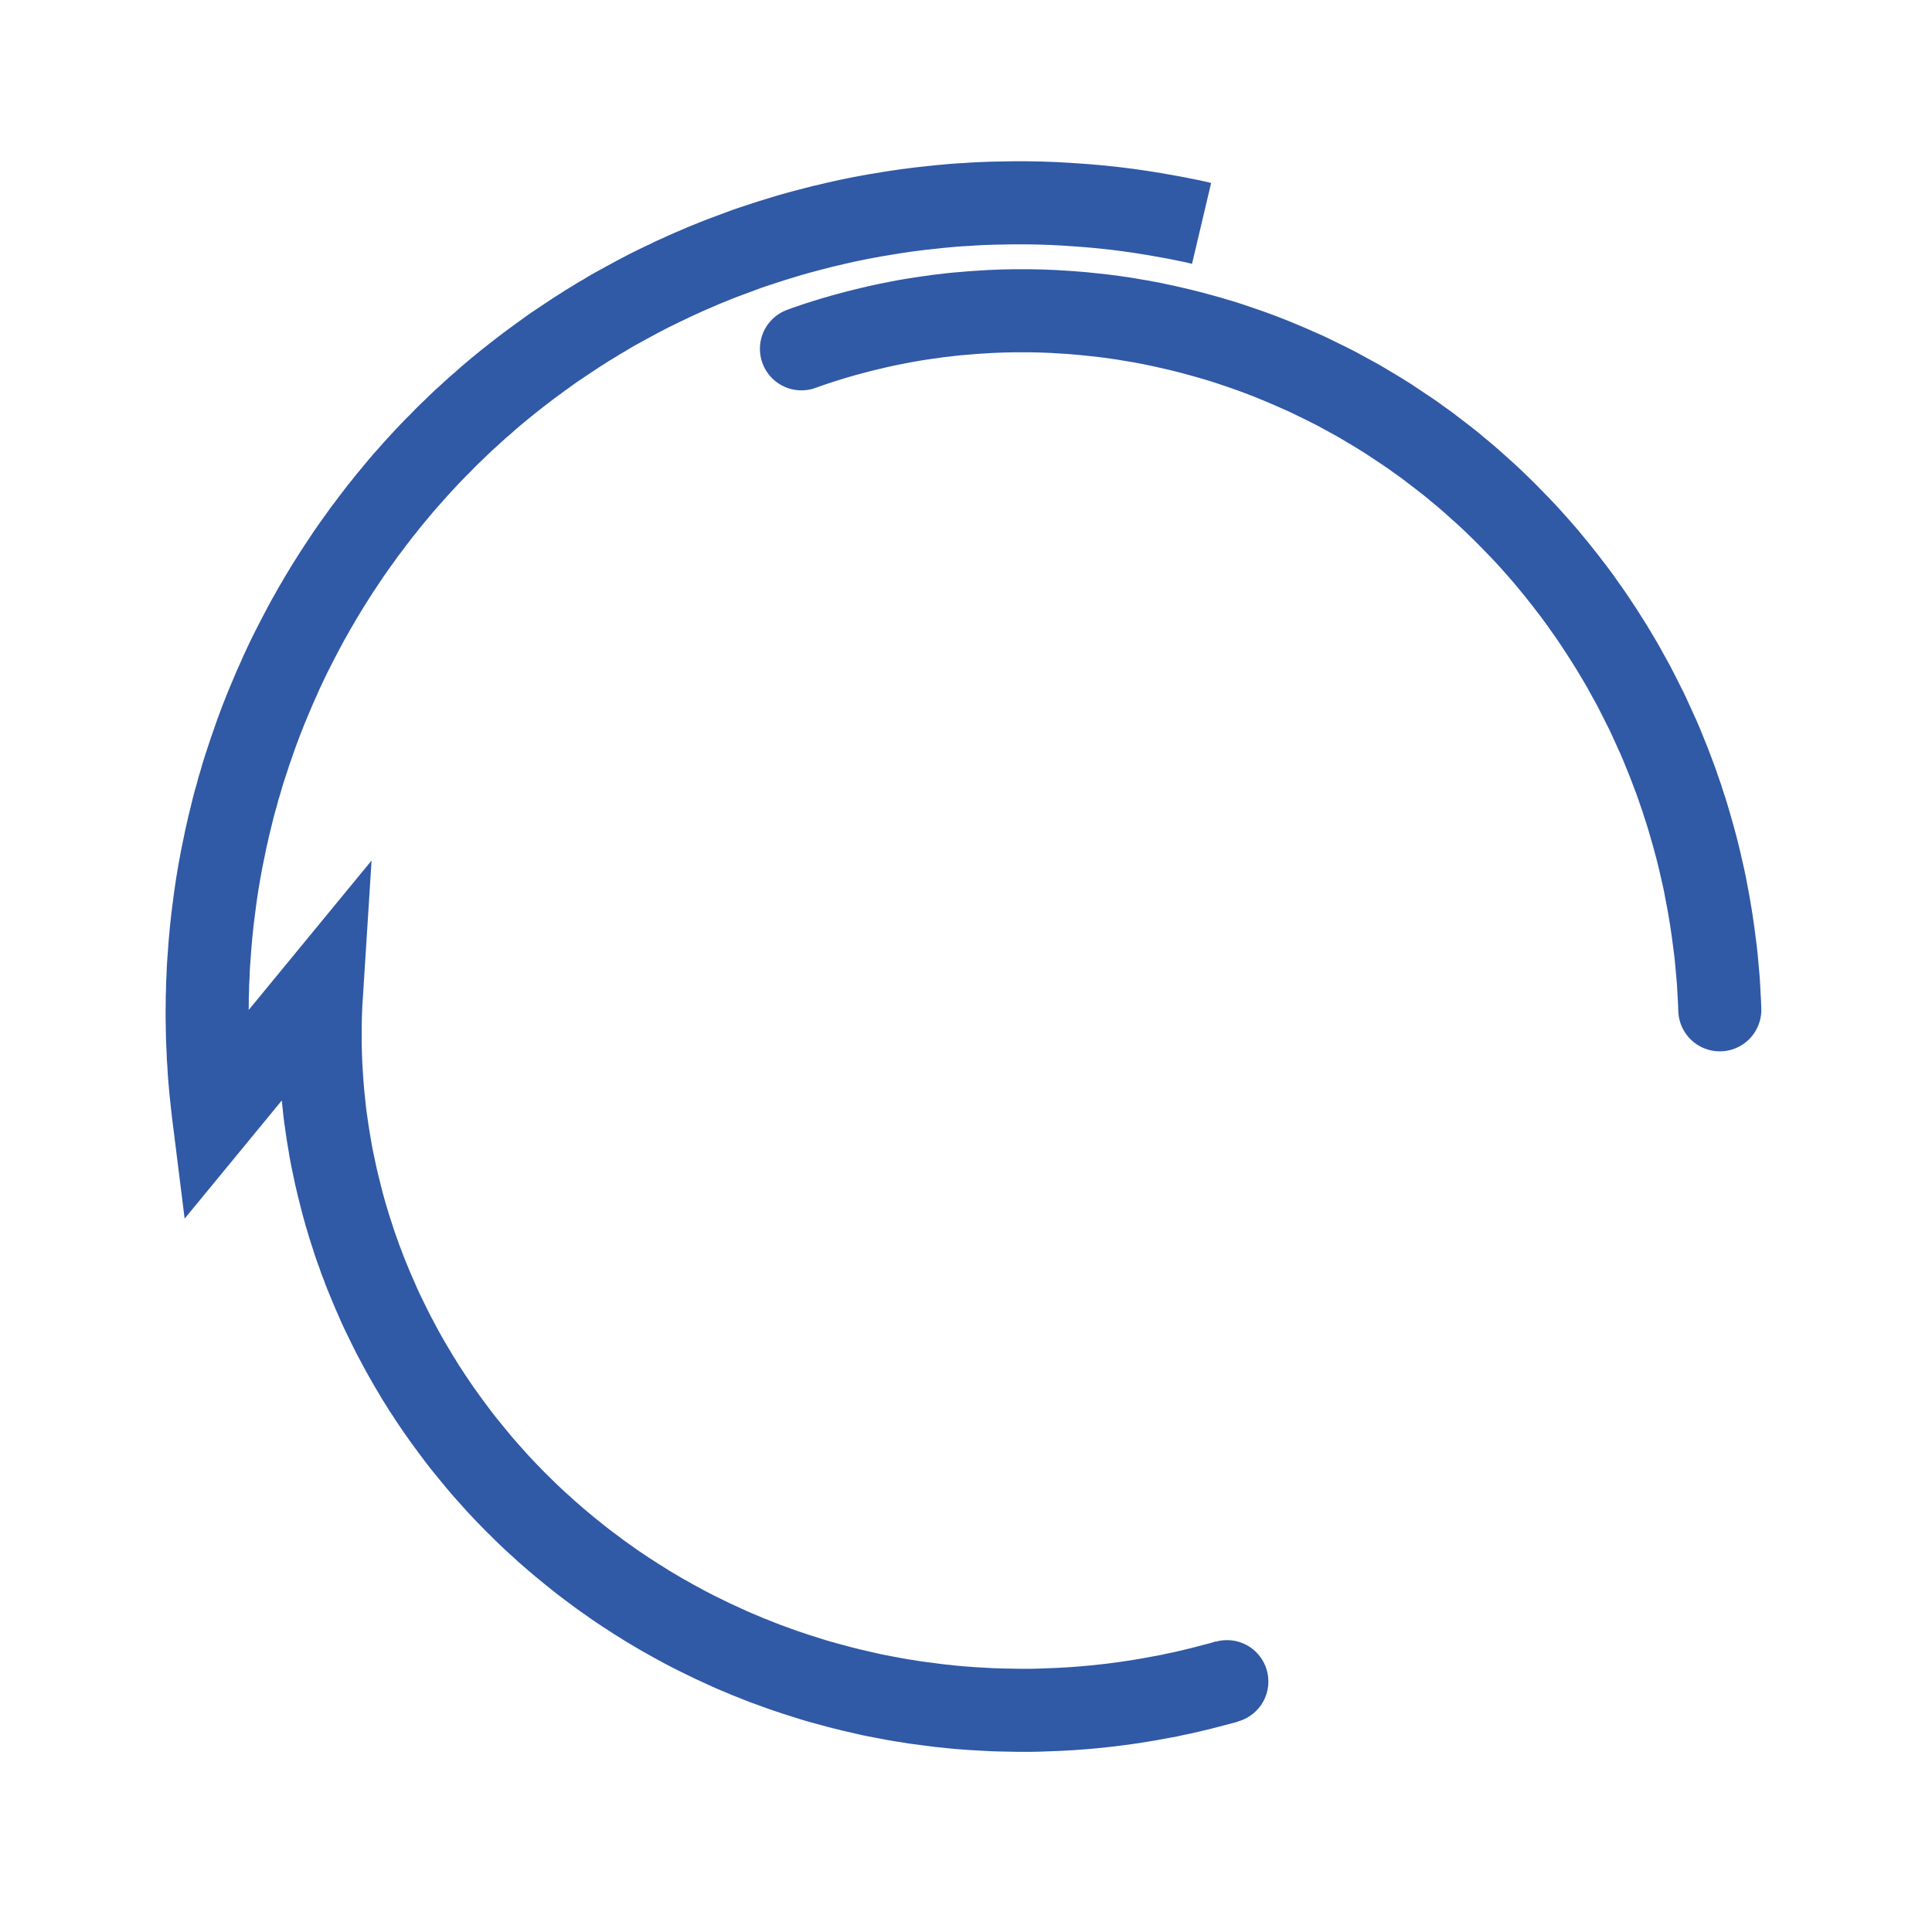
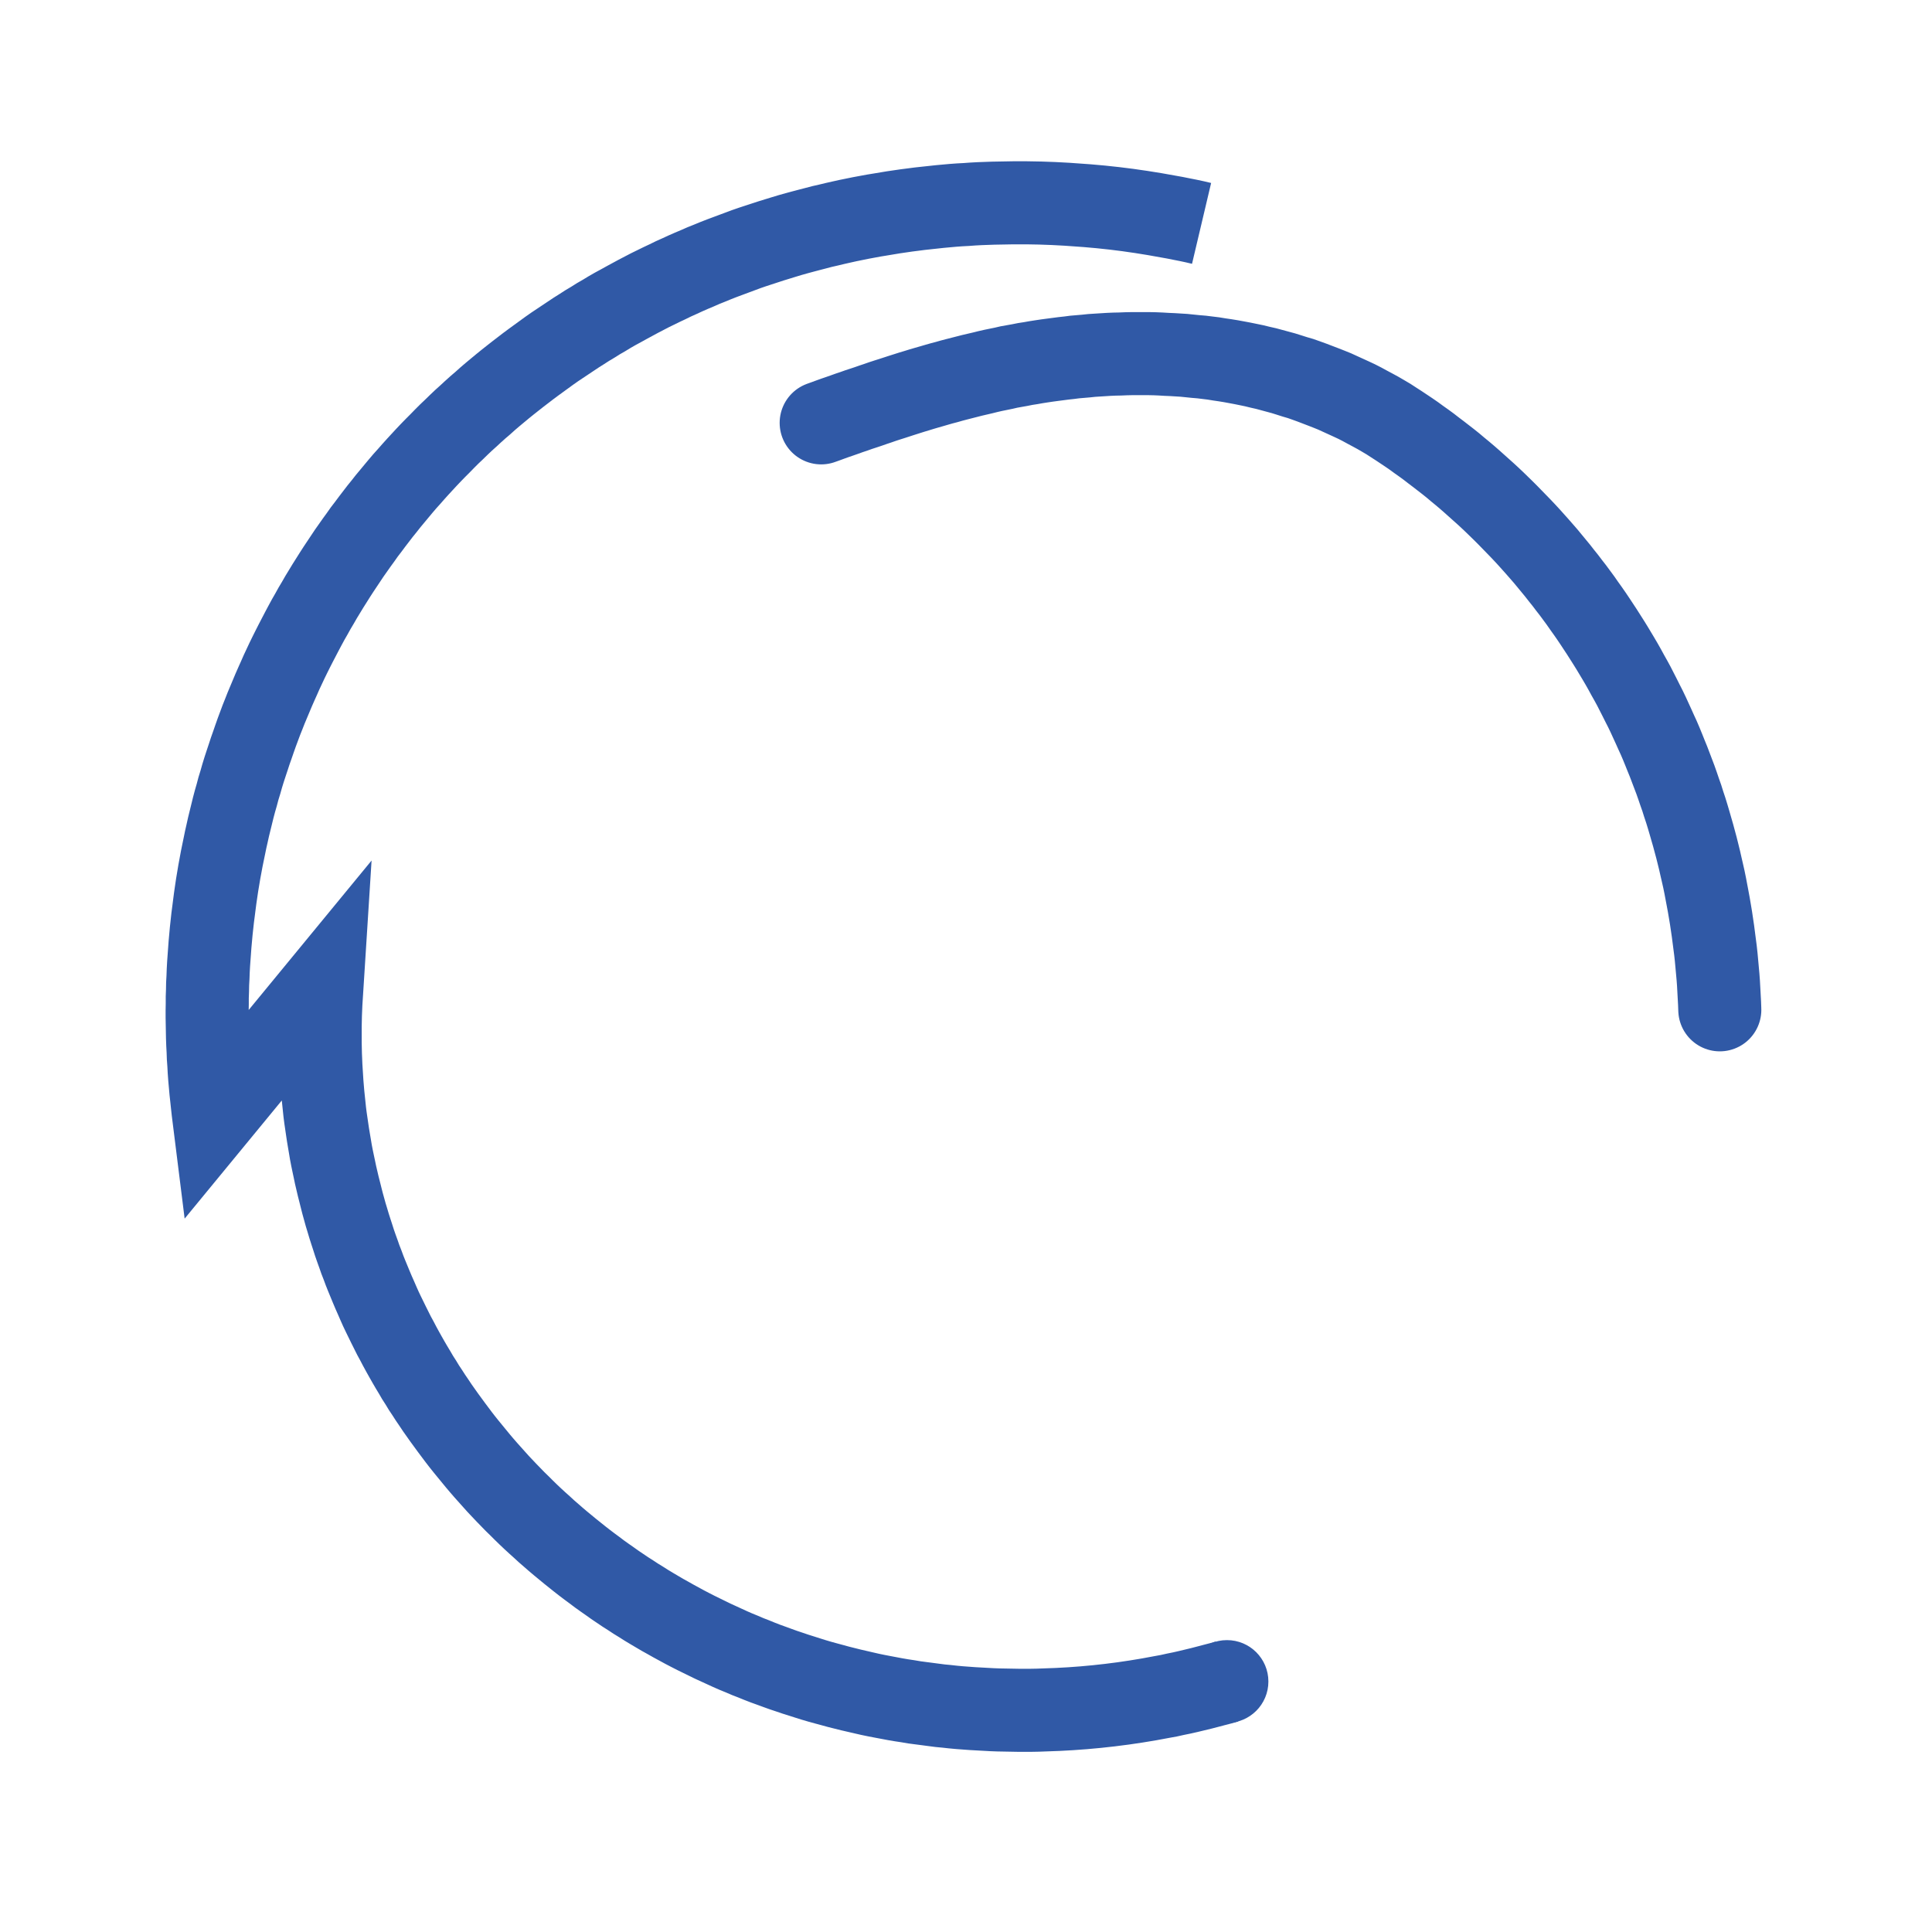
<svg xmlns="http://www.w3.org/2000/svg" viewBox="-700 -700 1400 1400">
  <style id="current-color-scheme" type="text/css">.ColorScheme-Highlight { color:#3059a6; }</style>
  <g transform="scale(0.8723)">
    <g class="ColorScheme-Highlight" fill="none" stroke="currentColor" stroke-width="69" stroke-linejoin="miter" stroke-miterlimit="8">
      <path d="M195.7,-616.9 L190.2,-618.2 L184.6,-619.4 L179.0,-620.5 L173.5,-621.6 L167.9,-622.6 L162.3,-623.6 L156.7,-624.6 L151.1,-625.5 L145.5,-626.4 L139.9,-627.2 L134.4,-628.0 L128.8,-628.7 L123.2,-629.4 L117.6,-630.0 L112.0,-630.6 L106.4,-631.1 L100.8,-631.6 L95.2,-632.0 L89.6,-632.4 L84.0,-632.8 L78.4,-633.1 L72.8,-633.4 L67.2,-633.6 L61.6,-633.8 L56.0,-633.9 L50.4,-634.0 L44.8,-634.0 L39.2,-634.0 L33.7,-633.9 L28.1,-633.8 L22.5,-633.7 L16.9,-633.5 L11.4,-633.3 L5.8,-633.0 L0.3,-632.6 L-5.3,-632.3 L-10.8,-631.9 L-16.3,-631.4 L-21.8,-630.9 L-27.3,-630.3 L-32.9,-629.7 L-38.4,-629.1 L-43.8,-628.4 L-49.3,-627.7 L-54.8,-626.9 L-60.3,-626.1 L-65.7,-625.2 L-71.1,-624.3 L-76.6,-623.4 L-82.0,-622.4 L-87.4,-621.4 L-92.8,-620.3 L-98.2,-619.2 L-103.6,-618.0 L-108.9,-616.8 L-114.3,-615.5 L-119.6,-614.3 L-124.9,-612.9 L-130.3,-611.5 L-135.6,-610.1 L-140.8,-608.7 L-146.1,-607.2 L-151.4,-605.6 L-156.6,-604.0 L-161.8,-602.4 L-167.0,-600.7 L-172.2,-599.0 L-177.4,-597.3 L-182.6,-595.5 L-187.7,-593.6 L-192.8,-591.7 L-197.9,-589.8 L-203.0,-587.9 L-208.1,-585.9 L-213.2,-583.8 L-218.2,-581.8 L-223.2,-579.6 L-228.2,-577.5 L-233.2,-575.3 L-238.2,-573.0 L-243.1,-570.8 L-248.0,-568.4 L-252.9,-566.1 L-257.8,-563.7 L-262.7,-561.3 L-267.5,-558.8 L-272.3,-556.3 L-277.1,-553.7 L-281.9,-551.1 L-286.6,-548.5 L-291.4,-545.9 L-296.1,-543.2 L-300.7,-540.4 L-305.4,-537.7 L-310.0,-534.8 L-314.7,-532.0 L-319.2,-529.1 L-323.8,-526.2 L-328.3,-523.2 L-332.8,-520.2 L-337.3,-517.2 L-341.8,-514.2 L-346.2,-511.1 L-350.6,-507.9 L-355.0,-504.7 L-359.4,-501.5 L-363.7,-498.3 L-368.0,-495.0 L-372.3,-491.7 L-376.5,-488.4 L-380.8,-485.0 L-385.0,-481.6 L-389.1,-478.2 L-393.3,-474.7 L-397.4,-471.2 L-401.4,-467.6 L-405.5,-464.1 L-409.5,-460.5 L-413.5,-456.8 L-417.5,-453.2 L-421.4,-449.5 L-425.3,-445.7 L-429.2,-442.0 L-433.0,-438.2 L-436.8,-434.3 L-440.6,-430.5 L-444.4,-426.6 L-448.1,-422.7 L-451.8,-418.7 L-455.4,-414.8 L-459.0,-410.8 L-462.6,-406.7 L-466.2,-402.7 L-469.7,-398.6 L-473.2,-394.4 L-476.6,-390.3 L-480.1,-386.1 L-483.4,-381.9 L-486.8,-377.7 L-490.1,-373.4 L-493.4,-369.1 L-496.6,-364.8 L-499.9,-360.5 L-503.0,-356.1 L-506.2,-351.7 L-509.3,-347.3 L-512.4,-342.9 L-515.4,-338.4 L-518.4,-333.9 L-521.4,-329.4 L-524.3,-324.9 L-527.2,-320.3 L-530.1,-315.7 L-532.9,-311.1 L-535.7,-306.5 L-538.4,-301.8 L-541.2,-297.1 L-543.8,-292.4 L-546.5,-287.7 L-549.1,-282.9 L-551.6,-278.2 L-554.1,-273.4 L-556.6,-268.6 L-559.1,-263.7 L-561.5,-258.9 L-563.9,-254.0 L-566.2,-249.1 L-568.5,-244.2 L-570.7,-239.2 L-572.9,-234.3 L-575.1,-229.3 L-577.2,-224.3 L-579.3,-219.3 L-581.4,-214.3 L-583.4,-209.2 L-585.4,-204.2 L-587.3,-199.1 L-589.2,-194.0 L-591.0,-188.9 L-592.8,-183.7 L-594.6,-178.6 L-596.3,-173.4 L-598.0,-168.3 L-599.7,-163.1 L-601.3,-157.9 L-602.8,-152.6 L-604.4,-147.4 L-605.8,-142.1 L-607.3,-136.9 L-608.7,-131.6 L-610.0,-126.3 L-611.3,-121.0 L-612.6,-115.7 L-613.8,-110.3 L-615.0,-105.0 L-616.1,-99.6 L-617.2,-94.3 L-618.3,-88.9 L-619.3,-83.5 L-620.3,-78.1 L-621.2,-72.7 L-622.1,-67.3 L-622.9,-61.9 L-623.7,-56.4 L-624.4,-51.0 L-625.1,-45.5 L-625.8,-40.1 L-626.4,-34.6 L-627.0,-29.1 L-627.5,-23.6 L-628.0,-18.1 L-628.4,-12.6 L-628.8,-7.1 L-629.2,-1.6 L-629.5,3.9 L-629.7,9.4 L-630.0,14.9 L-630.1,20.5 L-630.3,26.0 L-630.3,31.5 L-630.4,37.1 L-630.4,42.6 L-630.3,48.2 L-630.2,53.7 L-630.1,59.3 L-629.9,64.8 L-629.6,70.4 L-629.4,76.0 L-629.0,81.5 L-628.7,87.1 L-628.3,92.6 L-627.8,98.2 L-627.3,103.8 L-626.7,109.3 L-626.1,114.9 L-625.5,120.4 L-624.8,126.0 L-535.0,16.8 L-535.3,21.5 L-535.6,26.2 L-535.9,30.9 L-536.1,35.6 L-536.3,40.4 L-536.4,45.1 L-536.5,49.8 L-536.5,54.6 L-536.5,59.3 L-536.5,64.1 L-536.4,68.8 L-536.3,73.6 L-536.1,78.3 L-535.9,83.1 L-535.6,87.9 L-535.3,92.6 L-535.0,97.4 L-534.6,102.2 L-534.2,106.9 L-533.7,111.7 L-533.2,116.5 L-532.7,121.3 L-532.1,126.0 L-531.4,130.8 L-530.7,135.6 L-530.0,140.3 L-529.2,145.1 L-528.4,149.8 L-527.6,154.6 L-526.7,159.3 L-525.7,164.1 L-524.7,168.8 L-523.7,173.6 L-522.6,178.3 L-521.5,183.0 L-520.3,187.7 L-519.1,192.5 L-517.9,197.2 L-516.6,201.9 L-515.3,206.6 L-513.9,211.2 L-512.5,215.9 L-511.0,220.6 L-509.5,225.2 L-508.0,229.9 L-506.4,234.5 L-504.7,239.2 L-503.1,243.8 L-501.3,248.4 L-499.6,253.0 L-497.8,257.5 L-495.9,262.1 L-494.0,266.7 L-492.1,271.2 L-490.1,275.7 L-488.1,280.3 L-486.1,284.8 L-484.0,289.2 L-481.8,293.7 L-479.6,298.2 L-477.4,302.6 L-475.2,307.0 L-472.8,311.4 L-470.5,315.8 L-468.1,320.2 L-465.7,324.5 L-463.2,328.9 L-460.7,333.2 L-458.1,337.5 L-455.6,341.8 L-452.9,346.0 L-450.3,350.3 L-447.5,354.5 L-444.8,358.7 L-442.0,362.8 L-439.2,367.0 L-436.3,371.1 L-433.4,375.2 L-430.4,379.3 L-427.4,383.4 L-424.4,387.4 L-421.4,391.4 L-418.3,395.4 L-415.1,399.4 L-411.9,403.3 L-408.7,407.2 L-405.5,411.1 L-402.2,415.0 L-398.9,418.8 L-395.5,422.6 L-392.1,426.4 L-388.7,430.2 L-385.2,433.9 L-381.7,437.6 L-378.1,441.3 L-374.6,444.9 L-370.9,448.5 L-367.3,452.1 L-363.6,455.7 L-359.9,459.2 L-356.1,462.7 L-352.3,466.1 L-348.5,469.6 L-344.7,472.9 L-340.8,476.3 L-336.9,479.6 L-332.9,482.9 L-328.9,486.2 L-324.9,489.4 L-320.9,492.6 L-316.8,495.8 L-312.7,498.9 L-308.5,502.0 L-304.4,505.1 L-300.2,508.1 L-295.9,511.1 L-291.7,514.1 L-287.4,517.0 L-283.1,519.9 L-278.7,522.7 L-274.3,525.6 L-269.9,528.3 L-265.5,531.1 L-261.0,533.8 L-256.6,536.4 L-252.0,539.1 L-247.5,541.6 L-242.9,544.2 L-238.3,546.7 L-233.7,549.2 L-229.1,551.6 L-224.4,554.0 L-219.7,556.3 L-215.0,558.6 L-210.3,560.9 L-205.5,563.1 L-200.7,565.3 L-195.9,567.5 L-191.1,569.6 L-186.2,571.6 L-181.3,573.7 L-176.4,575.6 L-171.5,577.6 L-166.6,579.5 L-161.6,581.3 L-156.7,583.1 L-151.7,584.9 L-146.6,586.6 L-141.6,588.3 L-136.5,589.9 L-131.5,591.5 L-126.4,593.1 L-121.3,594.6 L-116.2,596.0 L-111.0,597.4 L-105.9,598.8 L-100.7,600.1 L-95.5,601.4 L-90.3,602.6 L-85.1,603.8 L-79.9,605.0 L-74.6,606.1 L-69.4,607.1 L-64.1,608.1 L-58.8,609.1 L-53.5,610.0 L-48.2,610.8 L-42.9,611.7 L-37.6,612.4 L-32.2,613.1 L-26.9,613.8 L-21.5,614.5 L-16.2,615.0 L-10.8,615.6 L-5.4,616.1 L-0.0,616.5 L5.4,616.9 L10.8,617.2 L16.2,617.5 L21.6,617.8 L27.0,618.0 L32.4,618.1 L37.9,618.2 L43.3,618.3 L48.7,618.3 L54.2,618.3 L59.6,618.2 L65.1,618.0 L70.5,617.8 L76.0,617.6 L81.4,617.3 L86.9,617.0 L92.3,616.6 L97.8,616.2 L103.2,615.7 L108.7,615.2 L114.1,614.6 L119.6,614.0 L125.0,613.3 L130.5,612.6 L135.9,611.8 L141.3,611.0 L146.8,610.1 L152.2,609.2 L157.6,608.2 L163.0,607.2 L168.5,606.2 L173.9,605.0 L179.3,603.9 L184.6,602.7 L190.0,601.4 L195.4,600.1 L200.8,598.7 L206.1,597.3 L211.5,595.9 L216.8,594.4" stroke-linecap="butt" />
-       <path d="M-136.7,-512.7 L-132.3,-514.3 L-127.9,-515.8 L-123.5,-517.3 L-119.1,-518.7 L-114.6,-520.1 L-110.1,-521.5 L-105.6,-522.8 L-101.1,-524.1 L-96.6,-525.3 L-92.1,-526.5 L-87.5,-527.7 L-83.0,-528.8 L-78.4,-529.9 L-73.8,-531.0 L-69.2,-532.0 L-64.6,-533.0 L-60.0,-533.9 L-55.4,-534.8 L-50.7,-535.7 L-46.1,-536.5 L-41.4,-537.3 L-36.7,-538.0 L-32.0,-538.7 L-27.4,-539.3 L-22.7,-540.0 L-17.9,-540.5 L-13.2,-541.1 L-8.5,-541.6 L-3.8,-542.0 L1.0,-542.4 L5.7,-542.8 L10.5,-543.1 L15.2,-543.4 L20.0,-543.7 L24.8,-543.9 L29.6,-544.1 L34.4,-544.2 L39.1,-544.3 L43.9,-544.3 L48.7,-544.3 L53.5,-544.3 L58.3,-544.2 L63.1,-544.1 L67.9,-543.9 L72.8,-543.7 L77.6,-543.4 L82.4,-543.1 L87.2,-542.8 L92.0,-542.4 L96.8,-542.0 L101.6,-541.5 L106.4,-541.0 L111.3,-540.5 L116.1,-539.9 L120.9,-539.3 L125.7,-538.6 L130.5,-537.9 L135.3,-537.1 L140.1,-536.3 L144.9,-535.5 L149.7,-534.6 L154.5,-533.7 L159.2,-532.7 L164.0,-531.7 L168.8,-530.6 L173.6,-529.5 L178.3,-528.4 L183.1,-527.2 L187.8,-526.0 L192.6,-524.7 L197.3,-523.4 L202.0,-522.1 L206.7,-520.7 L211.5,-519.3 L216.2,-517.8 L220.8,-516.3 L225.5,-514.7 L230.2,-513.1 L234.8,-511.5 L239.5,-509.8 L244.1,-508.1 L248.8,-506.3 L253.4,-504.5 L258.0,-502.6 L262.6,-500.7 L267.1,-498.8 L271.7,-496.8 L276.2,-494.8 L280.8,-492.8 L285.3,-490.7 L289.8,-488.5 L294.3,-486.3 L298.8,-484.1 L303.2,-481.9 L307.7,-479.6 L312.1,-477.2 L316.5,-474.8 L320.9,-472.4 L325.3,-470.0 L329.6,-467.5 L333.9,-464.9 L338.3,-462.3 L342.6,-459.7 L346.8,-457.1 L351.1,-454.4 L355.3,-451.6 L359.5,-448.8 L363.7,-446.0 L367.9,-443.2 L372.1,-440.3 L376.2,-437.3 L380.3,-434.4 L384.4,-431.4 L388.4,-428.3 L392.5,-425.2 L396.5,-422.1 L400.5,-419.0 L404.5,-415.8 L408.4,-412.5 L412.3,-409.3 L416.2,-406.0 L420.1,-402.6 L423.9,-399.2 L427.7,-395.8 L431.5,-392.4 L435.3,-388.9 L439.0,-385.4 L442.7,-381.8 L446.4,-378.2 L450.0,-374.6 L453.6,-370.9 L457.2,-367.2 L460.8,-363.5 L464.3,-359.8 L467.8,-356.0 L471.3,-352.1 L474.7,-348.3 L478.1,-344.4 L481.5,-340.5 L484.8,-336.5 L488.1,-332.5 L491.4,-328.5 L494.6,-324.4 L497.9,-320.3 L501.0,-316.2 L504.2,-312.1 L507.3,-307.9 L510.4,-303.7 L513.4,-299.4 L516.4,-295.2 L519.4,-290.9 L522.3,-286.6 L525.2,-282.2 L528.1,-277.8 L530.9,-273.4 L533.7,-269.0 L536.5,-264.5 L539.2,-260.0 L541.9,-255.5 L544.6,-250.9 L547.2,-246.3 L549.7,-241.7 L552.3,-237.1 L554.8,-232.5 L557.2,-227.8 L559.6,-223.1 L562.0,-218.3 L564.4,-213.6 L566.7,-208.8 L568.9,-204.0 L571.1,-199.2 L573.3,-194.3 L575.5,-189.5 L577.6,-184.6 L579.6,-179.7 L581.6,-174.7 L583.6,-169.8 L585.5,-164.8 L587.4,-159.8 L589.3,-154.8 L591.1,-149.7 L592.8,-144.7 L594.6,-139.6 L596.2,-134.5 L597.9,-129.4 L599.5,-124.2 L601.0,-119.1 L602.5,-113.9 L604.0,-108.7 L605.4,-103.5 L606.8,-98.3 L608.1,-93.1 L609.4,-87.8 L610.6,-82.5 L611.8,-77.3 L613.0,-72.0 L614.1,-66.6 L615.1,-61.3 L616.1,-56.0 L617.1,-50.6 L618.0,-45.3 L618.9,-39.9 L619.7,-34.5 L620.5,-29.1 L621.2,-23.7 L621.9,-18.3 L622.6,-12.9 L623.2,-7.4 L623.7,-2.0 L624.2,3.5 L624.7,9.0 L625.1,14.4 L625.4,19.9 L625.7,25.4 L626.0,30.9 L626.2,36.4" stroke-linecap="round" />
+       <path d="M-120.3,-451.2 L-116.4,-452.6 L-112.6,-454.0 L-108.7,-455.4 L-104.9,-456.7 L-100.9,-458.1 L-97.0,-459.5 L-93.1,-460.8 L-89.2,-462.2 L-85.2,-463.5 L-81.3,-464.8 L-77.3,-466.2 L-73.4,-467.5 L-69.4,-468.9 L-65.4,-470.2 L-61.3,-471.5 L-57.3,-472.8 L-53.3,-474.1 L-49.2,-475.4 L-45.1,-476.7 L-41.1,-477.9 L-36.9,-479.2 L-32.8,-480.4 L-28.6,-481.6 L-24.5,-482.8 L-20.3,-484.0 L-16.1,-485.1 L-11.9,-486.3 L-7.7,-487.4 L-3.4,-488.5 L0.9,-489.6 L5.2,-490.7 L9.5,-491.7 L13.8,-492.7 L18.2,-493.8 L22.6,-494.8 L27.0,-495.7 L31.4,-496.6 L35.7,-497.6 L40.2,-498.4 L44.7,-499.2 L49.2,-500.1 L53.7,-500.8 L58.2,-501.6 L62.7,-502.3 L67.4,-503.0 L71.9,-503.6 L76.5,-504.2 L81.1,-504.8 L85.7,-505.3 L90.3,-505.9 L95.0,-506.3 L99.7,-506.7 L104.4,-507.2 L109.1,-507.5 L113.8,-507.8 L118.6,-508.1 L123.3,-508.3 L128.1,-508.4 L132.9,-508.6 L137.6,-508.7 L142.5,-508.7 L147.3,-508.7 L152.0,-508.7 L156.9,-508.6 L161.7,-508.4 L166.6,-508.1 L171.4,-507.9 L176.3,-507.6 L181.1,-507.3 L186.0,-506.8 L190.9,-506.3 L195.7,-505.9 L200.6,-505.3 L205.5,-504.7 L210.4,-503.9 L215.2,-503.2 L220.1,-502.4 L225.0,-501.5 L229.8,-500.6 L234.7,-499.6 L239.5,-498.6 L244.4,-497.4 L249.3,-496.3 L254.1,-495.0 L258.9,-493.7 L263.7,-492.4 L268.5,-490.9 L273.2,-489.4 L278.0,-488.0 L282.8,-486.3 L287.5,-484.6 L292.2,-482.8 L296.9,-481.0 L301.5,-479.2 L306.2,-477.3 L310.8,-475.2 L315.4,-473.1 L320.0,-471.0 L324.5,-468.9 L329.0,-466.6 L333.4,-464.2 L337.9,-461.8 L342.3,-459.4 L346.6,-456.9 L351.0,-454.3 L355.3,-451.5 L359.5,-448.8 L363.7,-446.0 L367.9,-443.2 L372.1,-440.3 L376.2,-437.3 L380.3,-434.4 L384.4,-431.4 L388.4,-428.3 L392.5,-425.2 L396.5,-422.1 L400.5,-419.0 L404.5,-415.8 L408.4,-412.5 L412.3,-409.3 L416.2,-406.0 L420.1,-402.6 L423.9,-399.2 L427.7,-395.8 L431.5,-392.4 L435.3,-388.9 L439.0,-385.4 L442.7,-381.8 L446.4,-378.2 L450.0,-374.6 L453.6,-370.9 L457.2,-367.2 L460.8,-363.5 L464.3,-359.8 L467.8,-356.0 L471.3,-352.1 L474.7,-348.3 L478.1,-344.4 L481.5,-340.5 L484.8,-336.5 L488.1,-332.5 L491.4,-328.5 L494.6,-324.4 L497.9,-320.3 L501.0,-316.2 L504.2,-312.1 L507.3,-307.9 L510.4,-303.7 L513.4,-299.4 L516.4,-295.2 L519.4,-290.9 L522.3,-286.6 L525.2,-282.2 L528.1,-277.8 L530.9,-273.4 L533.7,-269.0 L536.5,-264.5 L539.2,-260.0 L541.9,-255.5 L544.6,-250.9 L547.2,-246.3 L549.7,-241.7 L552.3,-237.1 L554.8,-232.5 L557.2,-227.8 L559.6,-223.1 L562.0,-218.3 L564.4,-213.6 L566.7,-208.8 L568.9,-204.0 L571.1,-199.2 L573.3,-194.3 L575.5,-189.5 L577.6,-184.6 L579.6,-179.7 L581.6,-174.7 L583.6,-169.8 L585.5,-164.8 L587.4,-159.8 L589.3,-154.8 L591.1,-149.7 L592.8,-144.7 L594.6,-139.6 L596.2,-134.5 L597.9,-129.4 L599.5,-124.2 L601.0,-119.1 L602.5,-113.9 L604.0,-108.7 L605.4,-103.5 L606.8,-98.3 L608.1,-93.1 L609.4,-87.8 L610.6,-82.5 L611.8,-77.3 L613.0,-72.0 L614.1,-66.6 L615.1,-61.3 L616.1,-56.0 L617.1,-50.6 L618.0,-45.3 L618.9,-39.9 L619.7,-34.5 L620.5,-29.1 L621.2,-23.7 L621.9,-18.3 L622.6,-12.9 L623.2,-7.4 L623.7,-2.0 L624.2,3.5 L624.7,9.0 L625.1,14.4 L625.4,19.9 L625.7,25.4 L626.0,30.9 L626.2,36.4" stroke-linecap="round" />
    </g>
    <circle class="ColorScheme-Highlight" cx="216.8" cy="594.4" r="34.4" fill="currentColor" />
  </g>
</svg>
